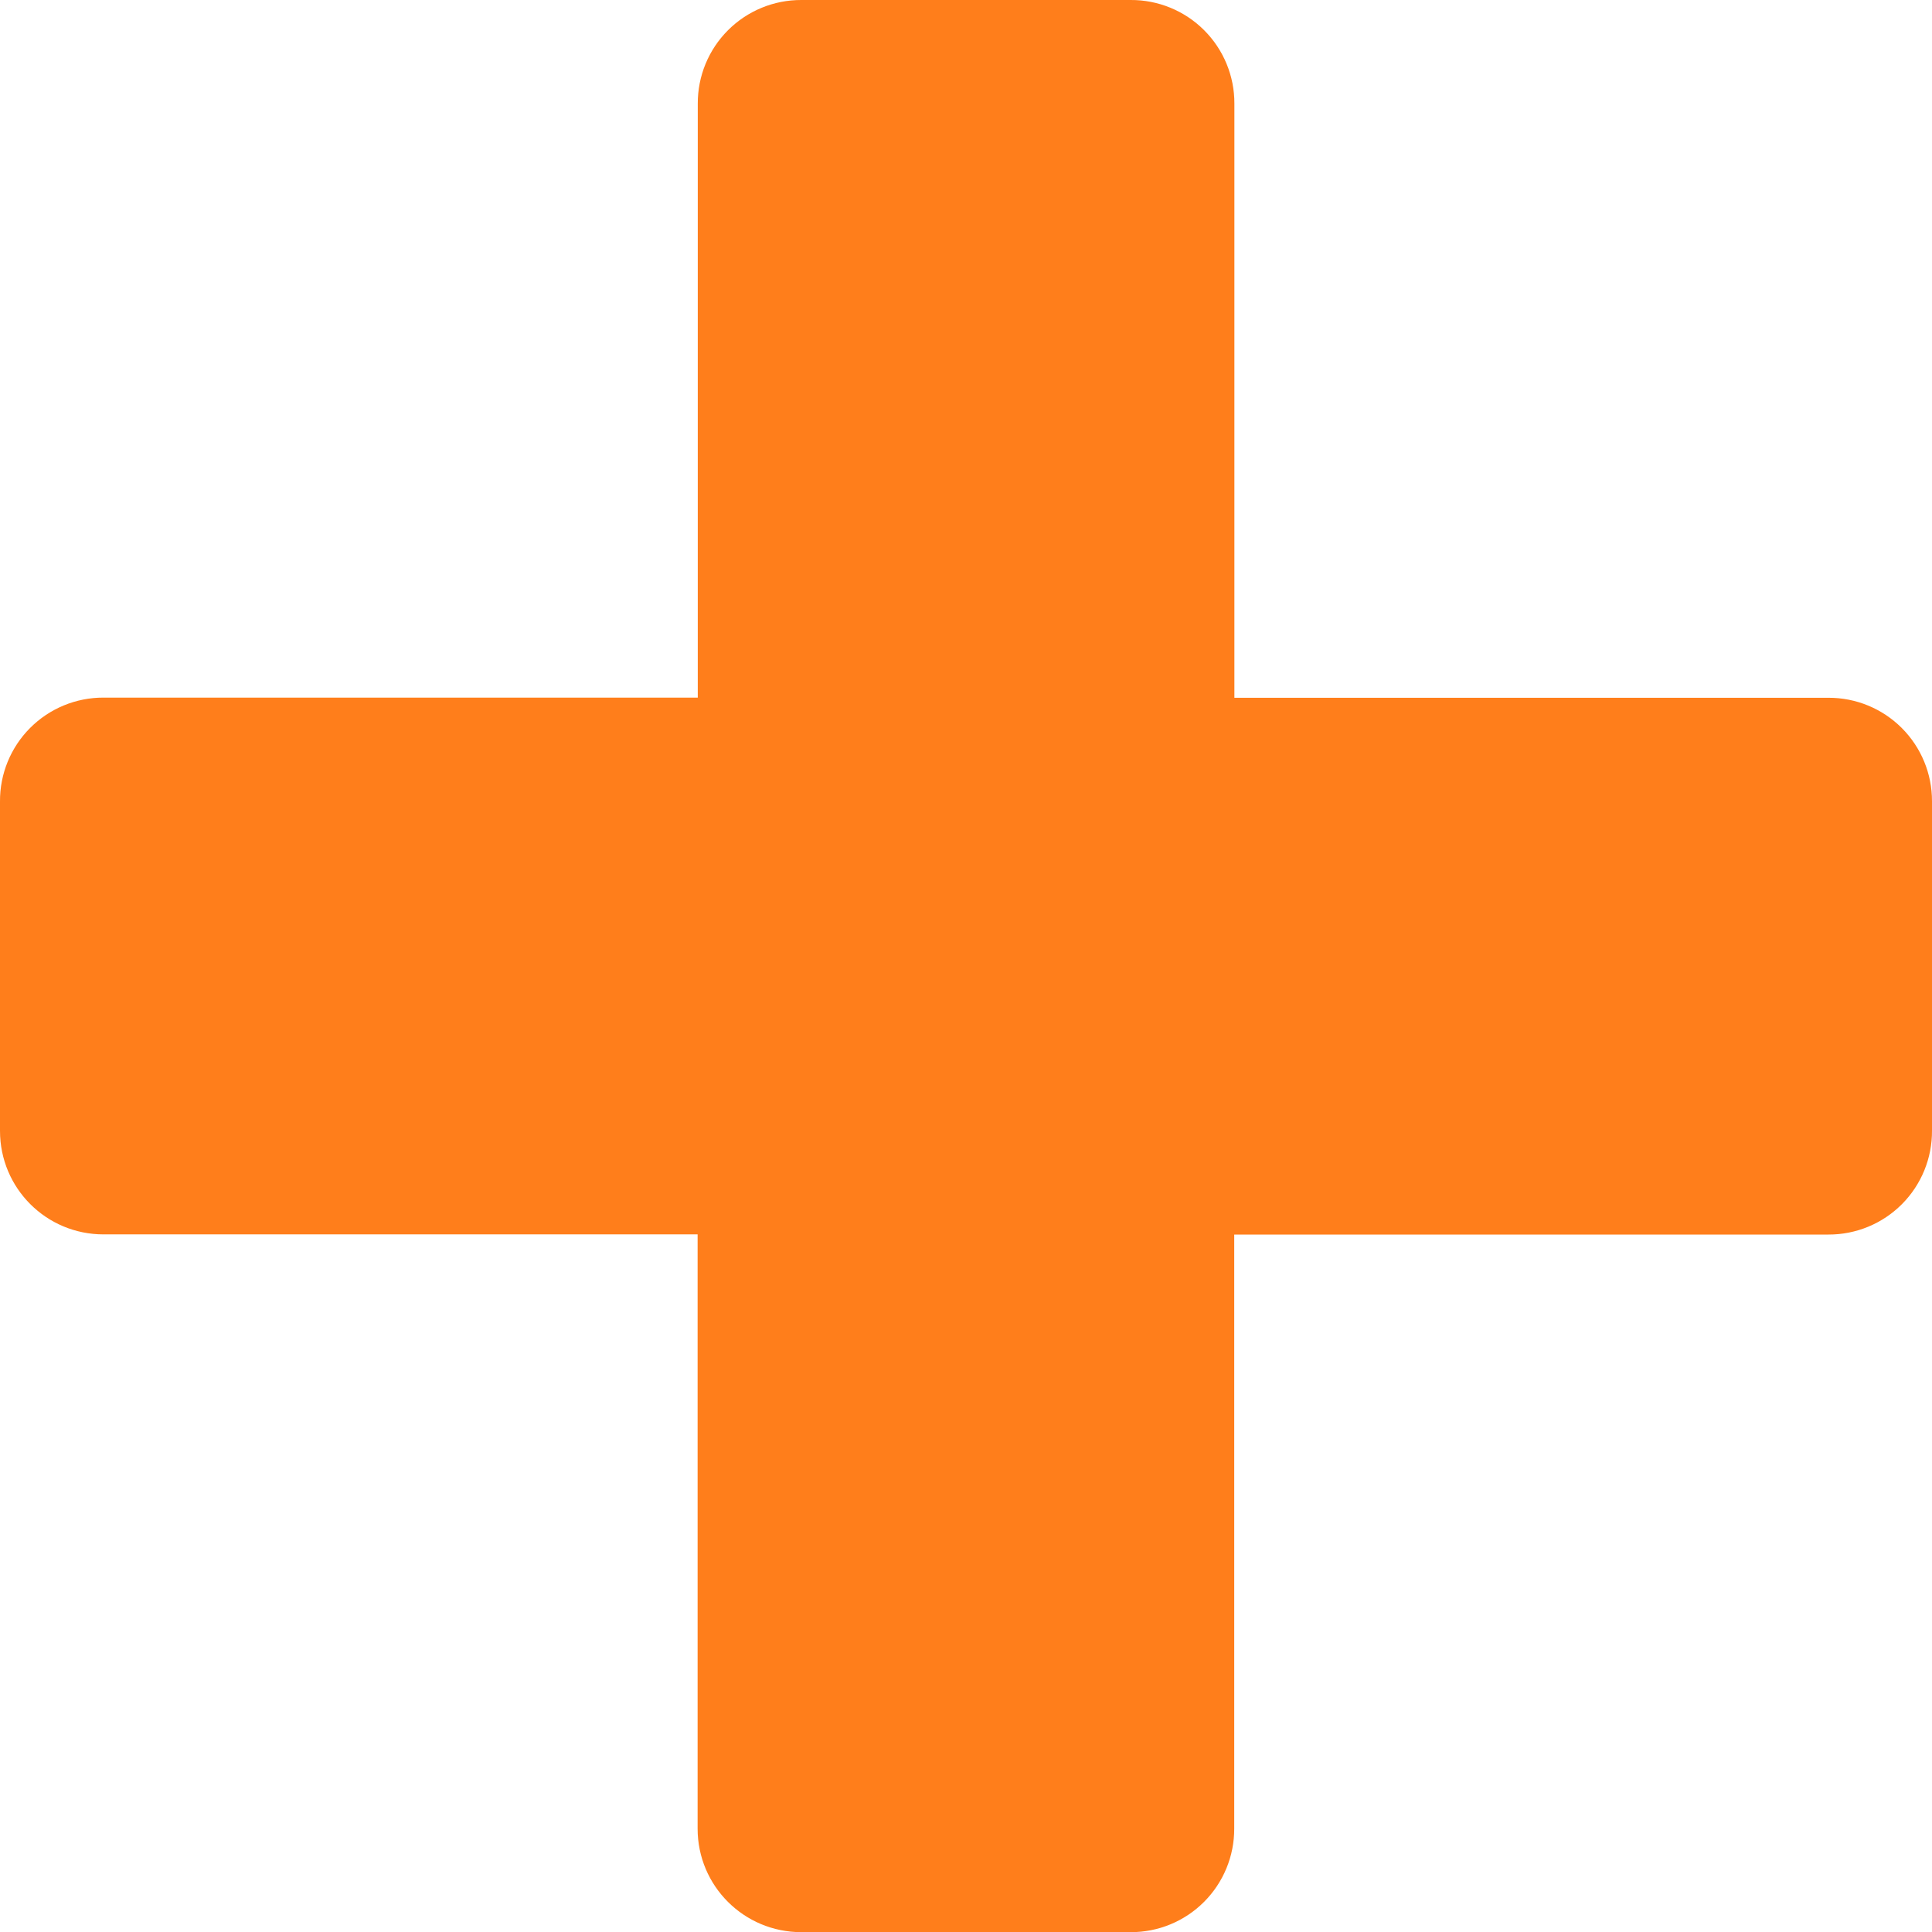
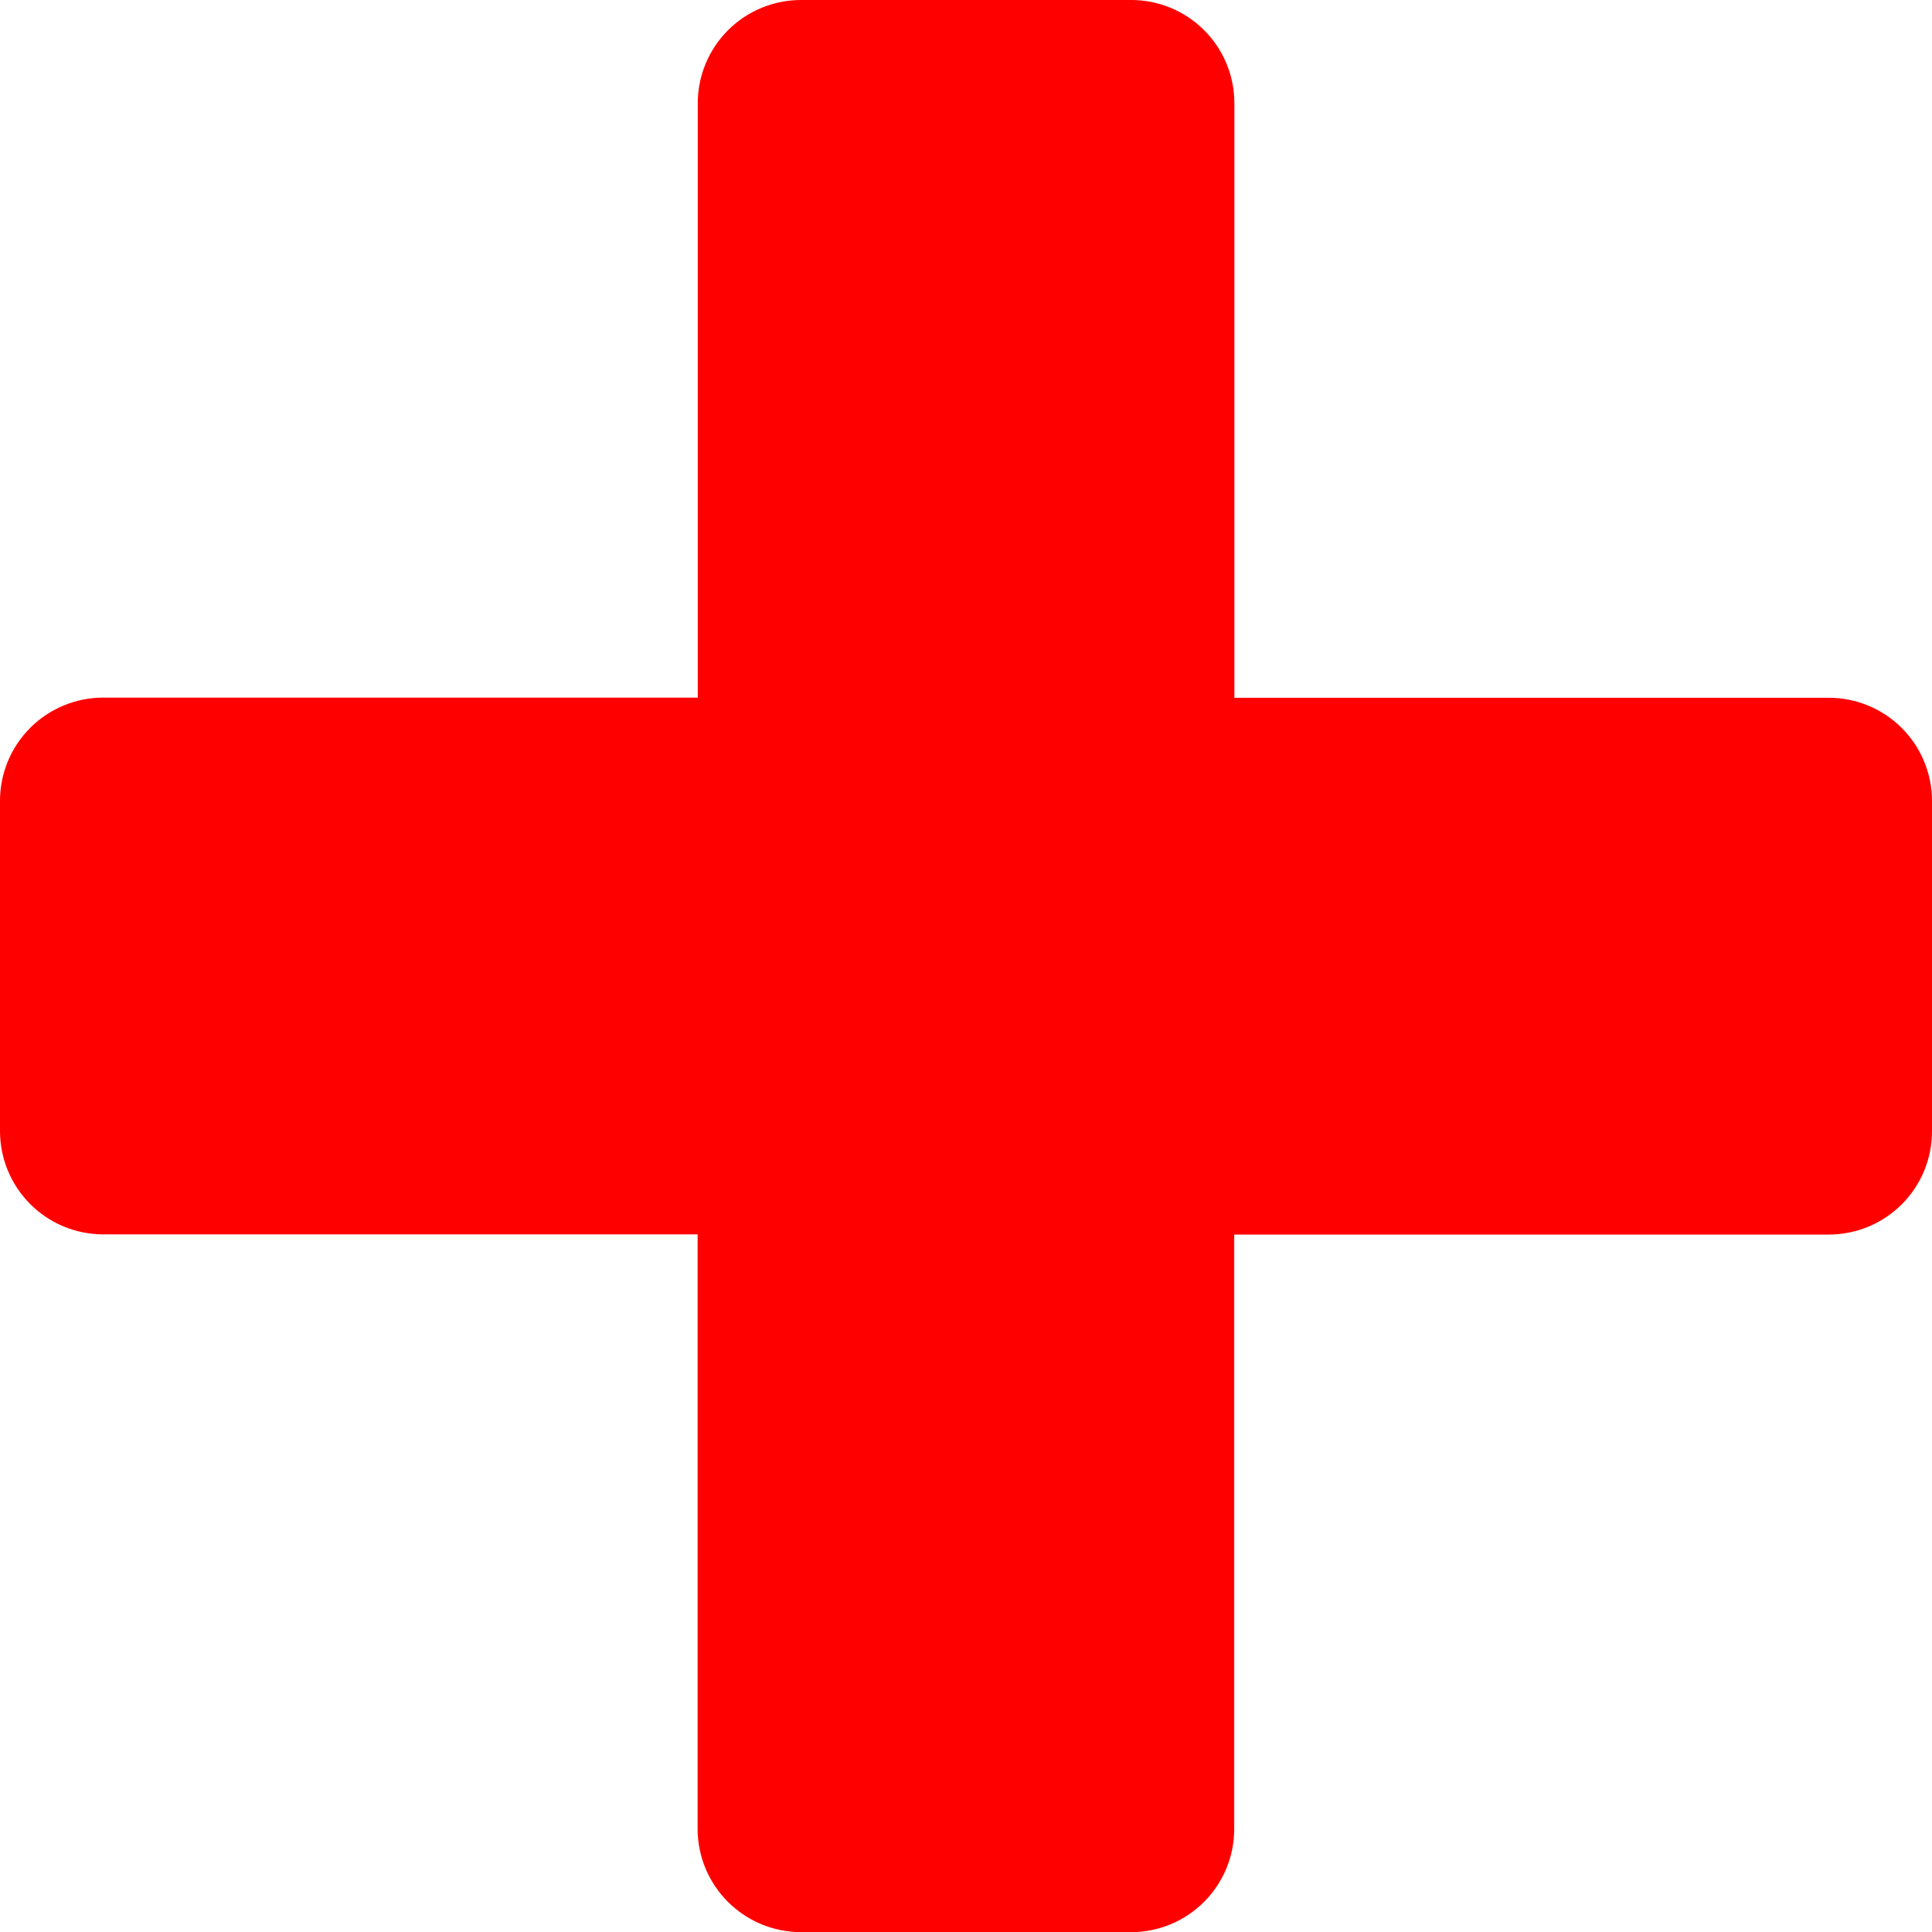
<svg xmlns="http://www.w3.org/2000/svg" xmlns:xlink="http://www.w3.org/1999/xlink" width="12" height="12">
  <defs>
    <path d="M12 7.023V4.977a.641.641 0 0 0-.643-.643h-3.69V.643A.641.641 0 0 0 7.022 0H4.977a.641.641 0 0 0-.643.643v3.69H.643A.641.641 0 0 0 0 4.978v2.046c0 .356.287.643.643.643h3.69v3.691c0 .356.288.643.644.643h2.046a.641.641 0 0 0 .643-.643v-3.69h3.691A.641.641 0 0 0 12 7.022Z" id="b" />
  </defs>
-   <use fill="#FF7E1B" fill-rule="nonzero" xlink:href="#b" />
+   <use fill="#FF0000" fill-rule="nonzero" xlink:href="#b" />
</svg>
